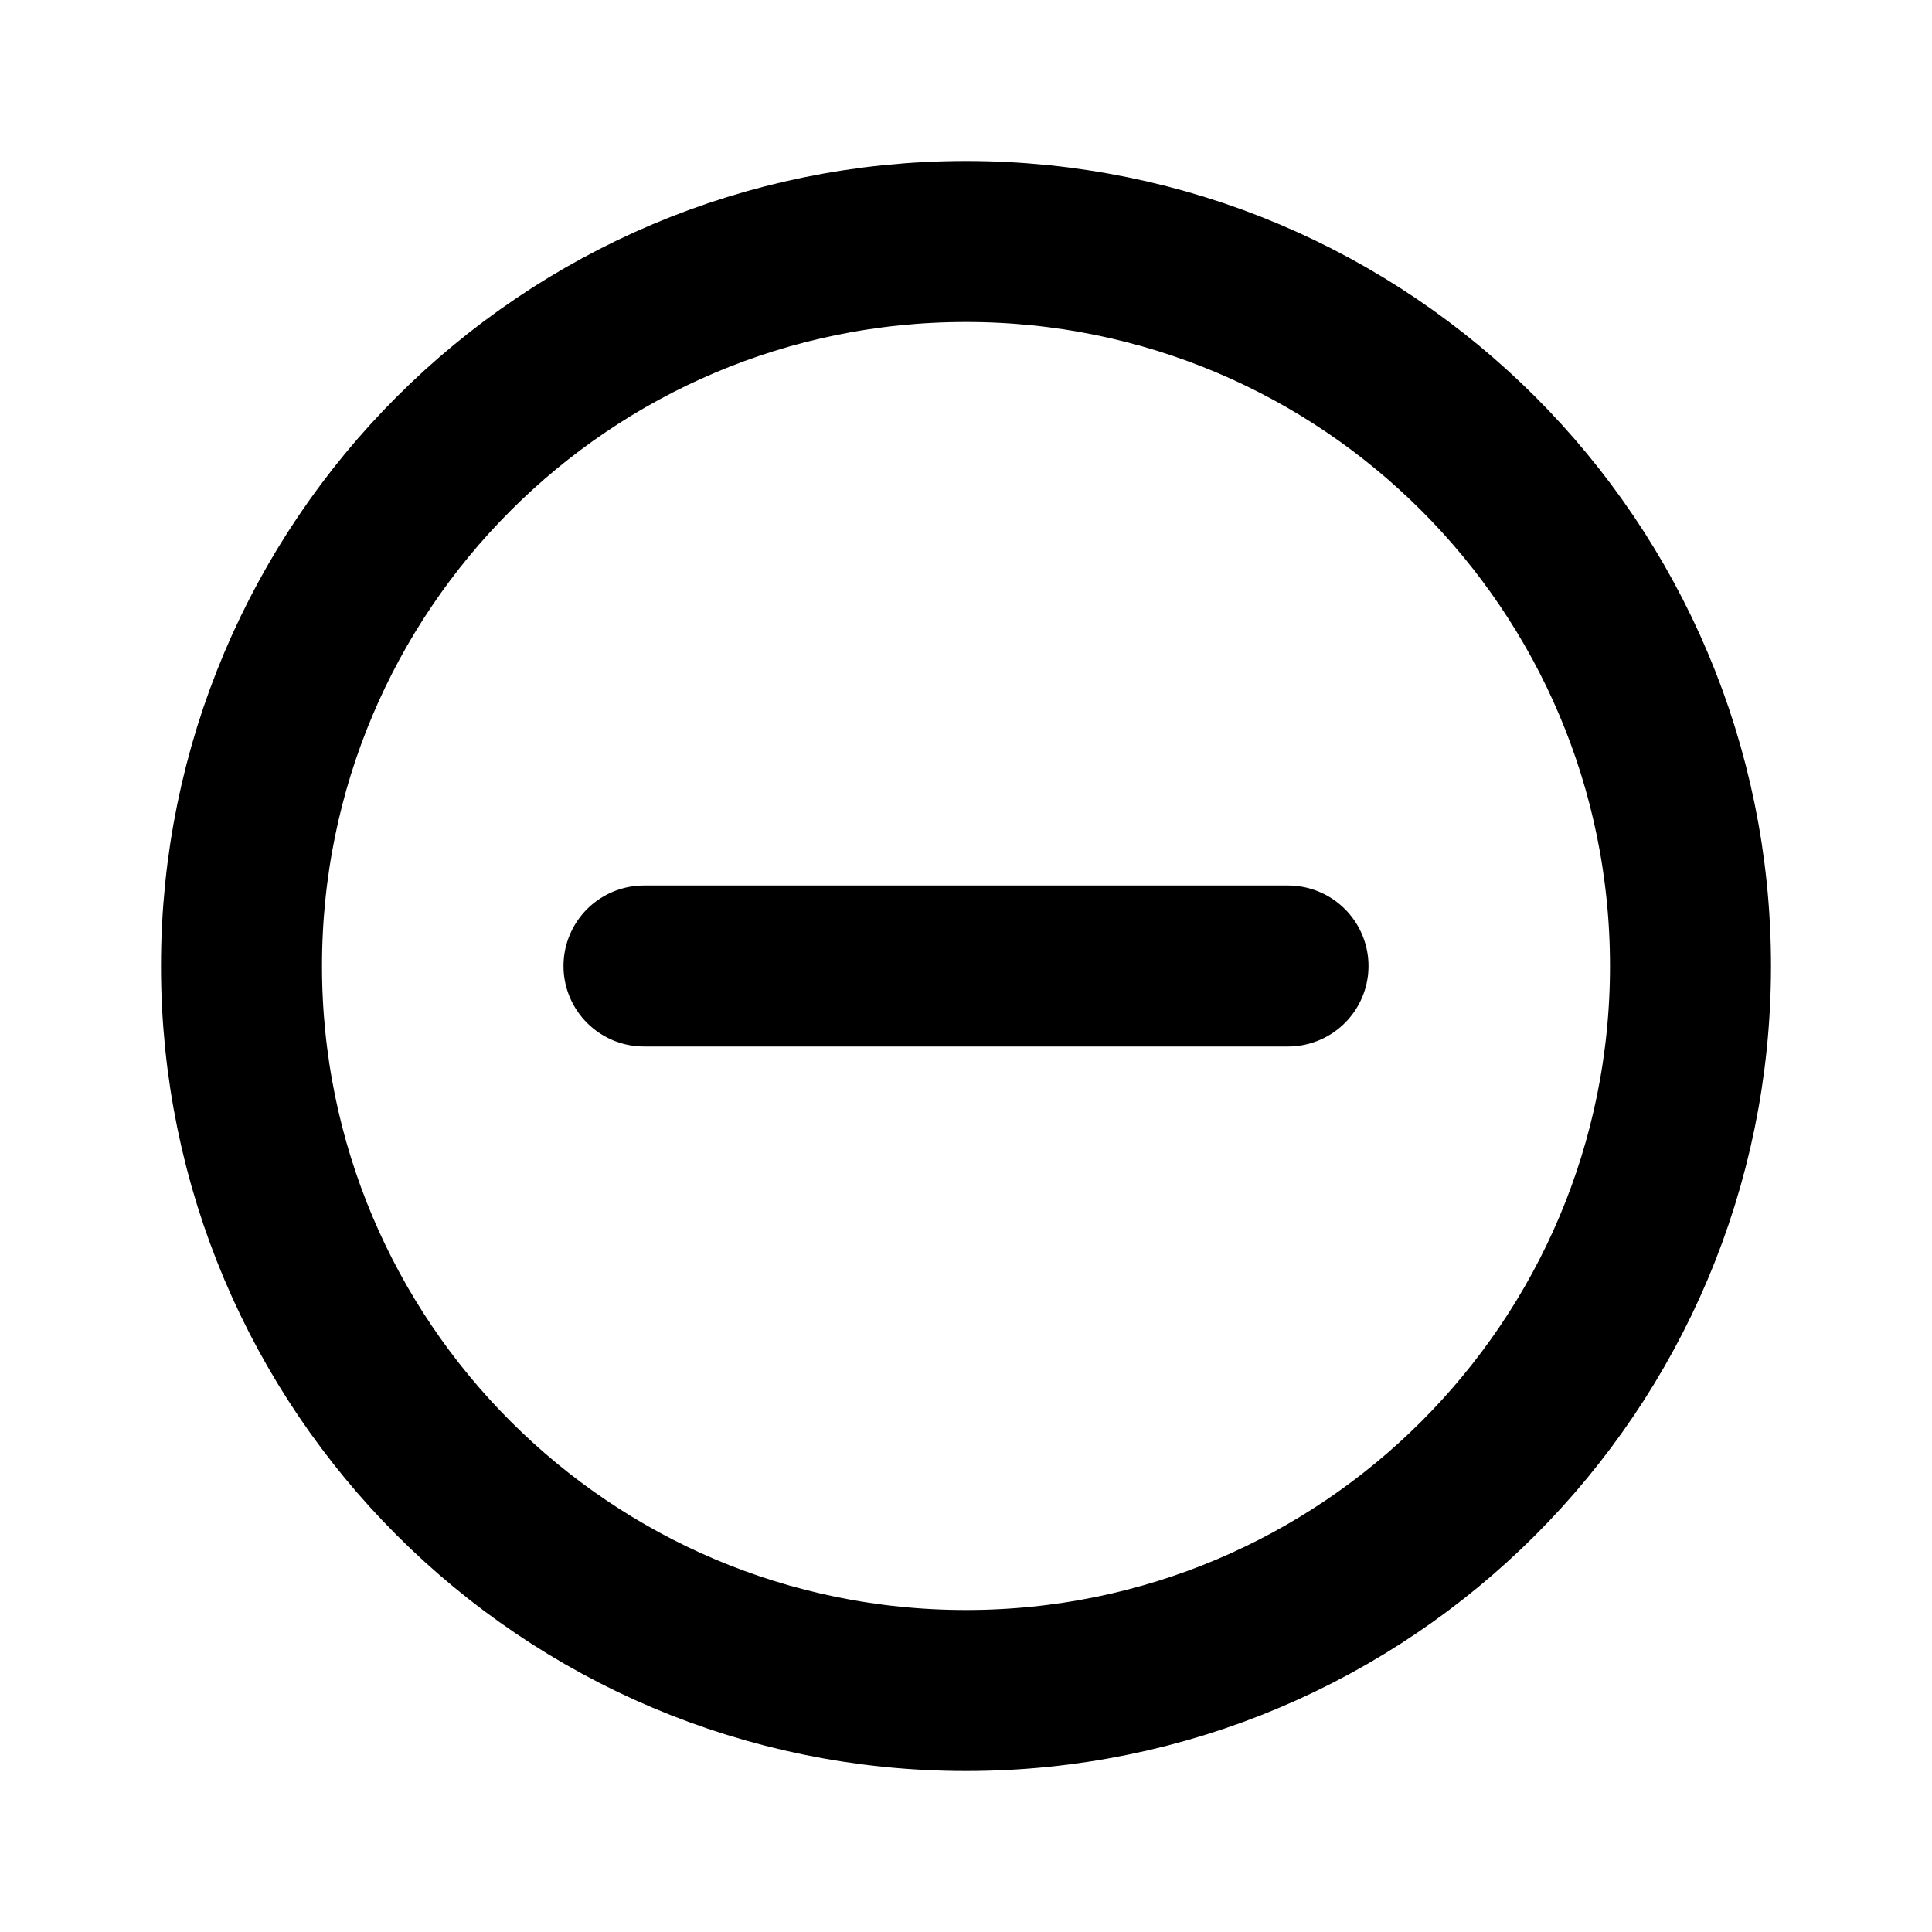
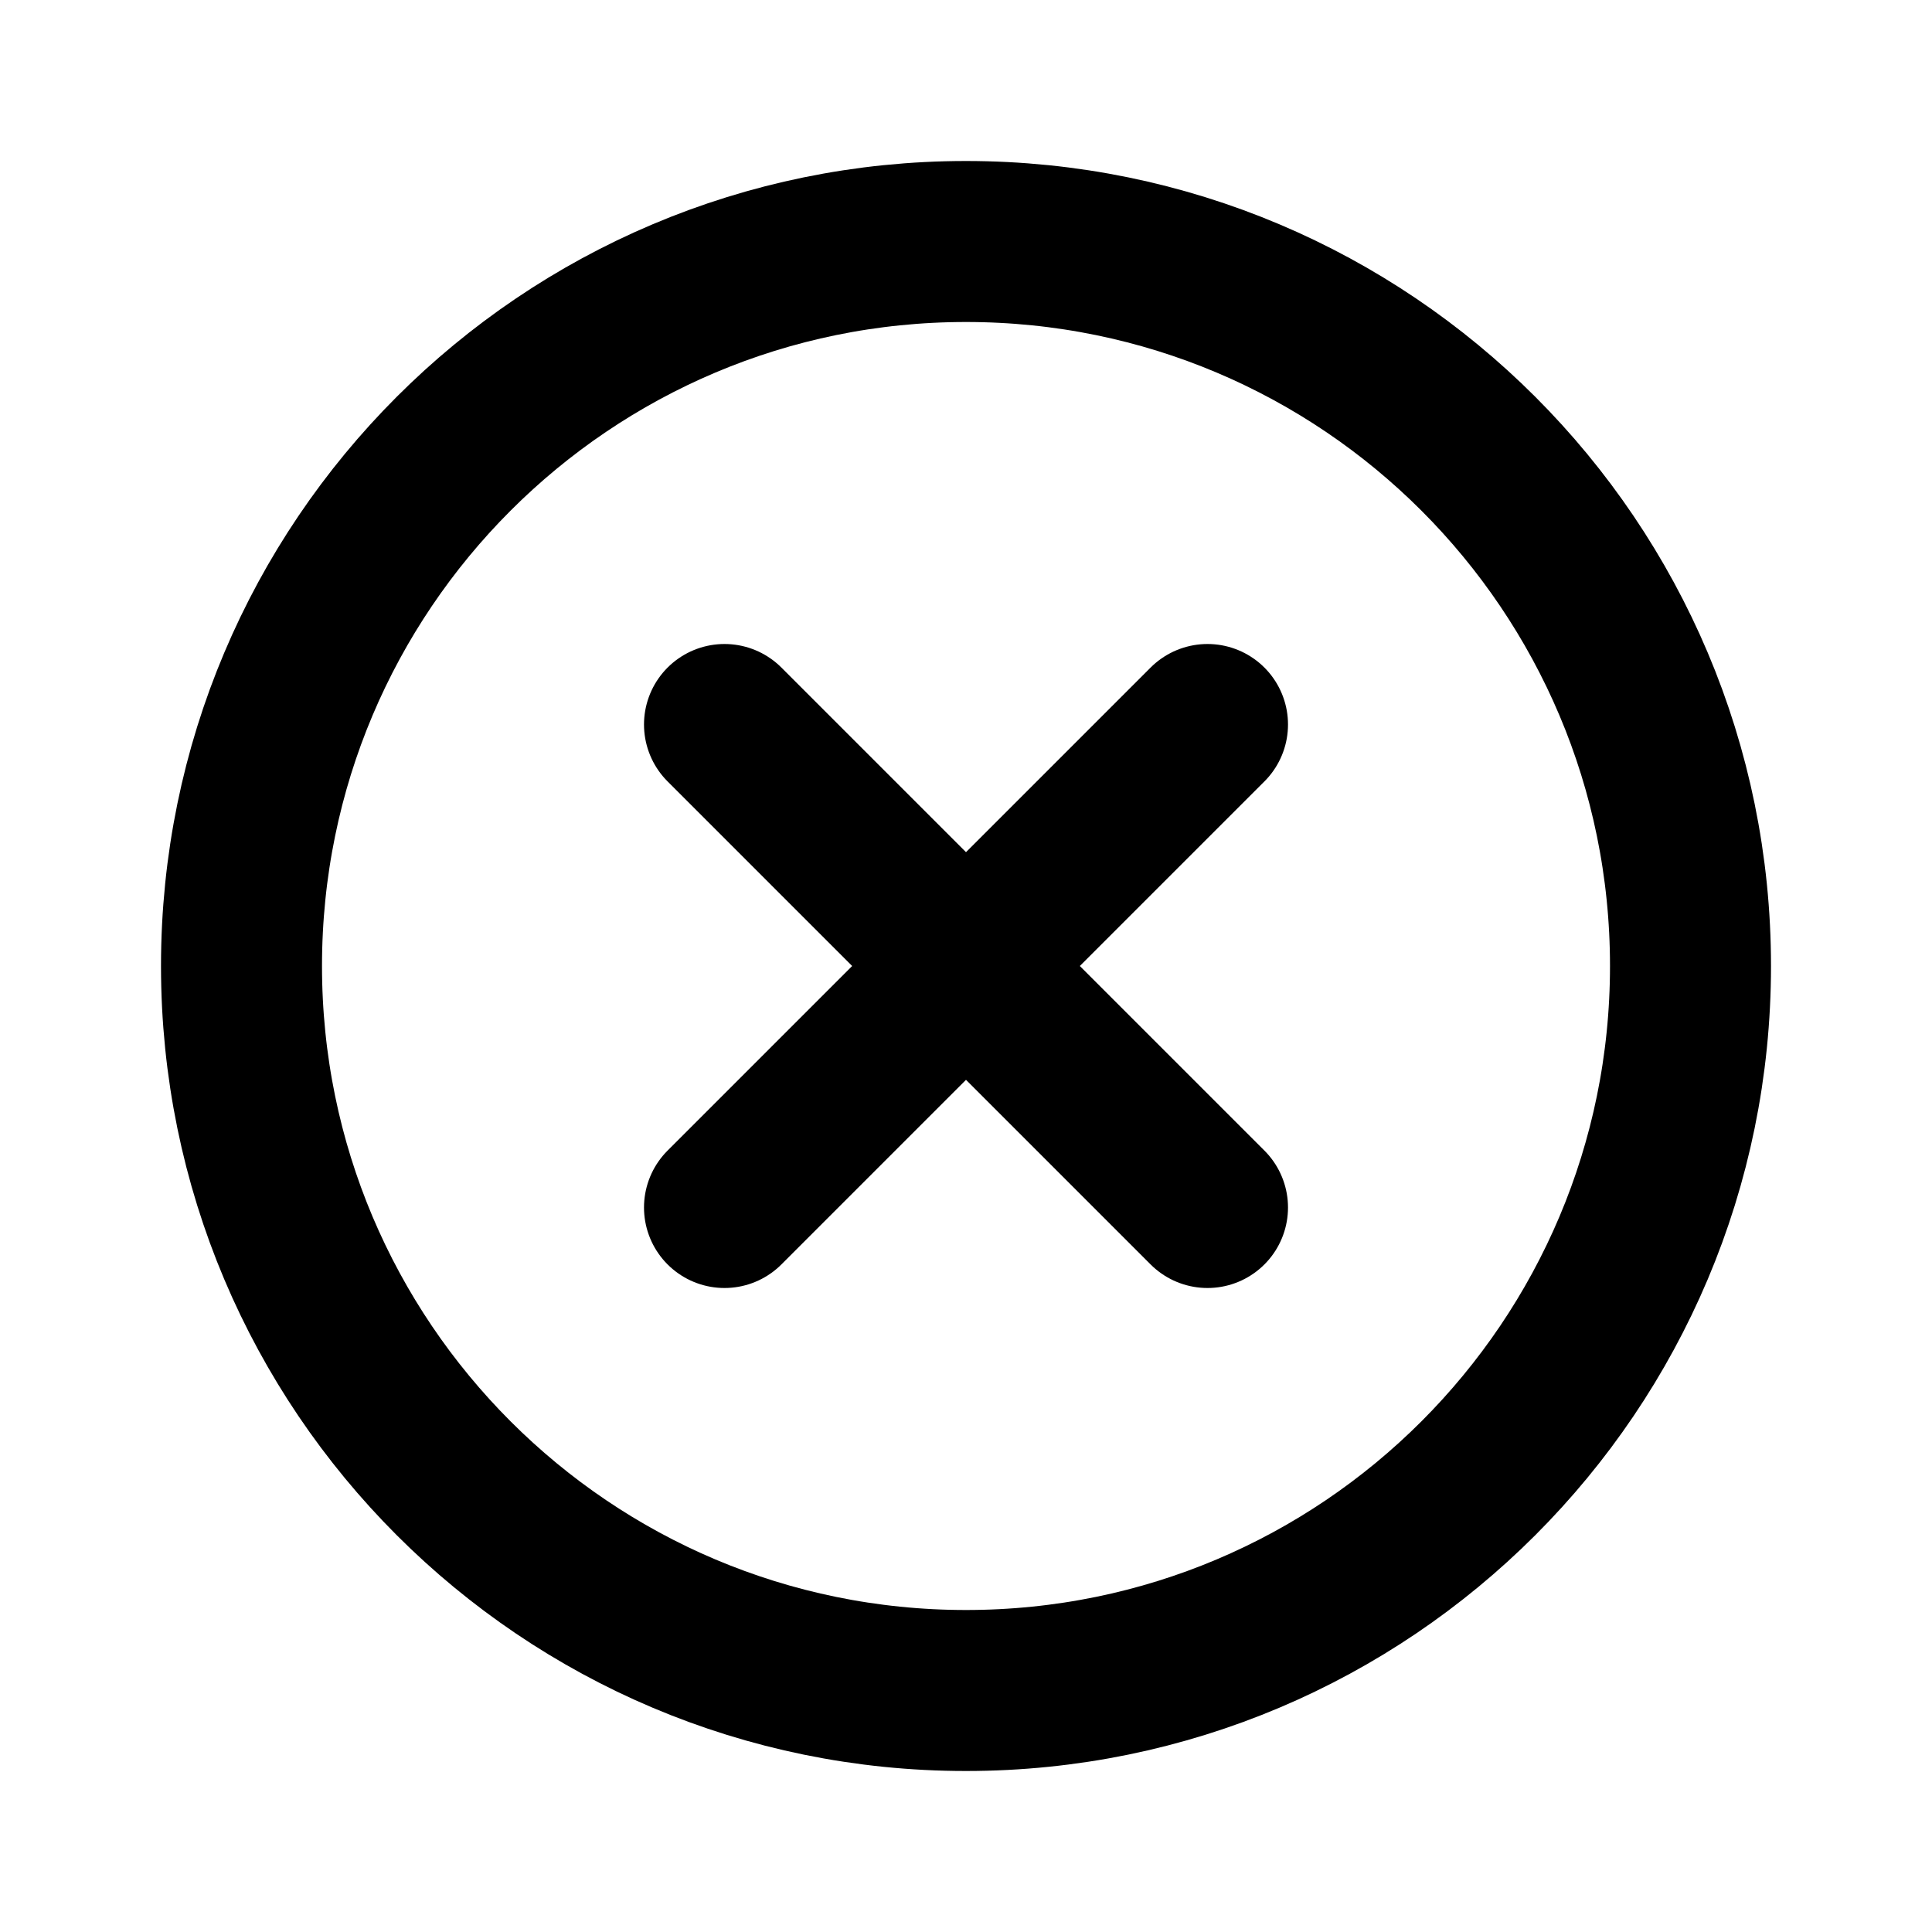
<svg xmlns="http://www.w3.org/2000/svg" width="800px" height="800px" viewBox="0 0 24 24" fill="none">
-   <g id="Edit / Remove_Minus_Circle">
-     <path id="Vector" d="M8 12H16M12 21C7.029 21 3 16.971 3 12C3 7.029 7.029 3 12 3C16.971 3 21 7.029 21 12C21 16.971 16.971 21 12 21Z" stroke="#000000" stroke-width="2" stroke-linecap="round" stroke-linejoin="round" />
+   <g id="Edit / Close_Circle">
+     <path id="Vector" d="M9 9L12 12M12 12L15 15M12 12L9 15M12 12L15 9M12 21C7.029 21 3 16.971 3 12C3 7.029 7.029 3 12 3C16.971 3 21 7.029 21 12C21 16.971 16.971 21 12 21Z" stroke="#000000" stroke-width="2" stroke-linecap="round" stroke-linejoin="round" />
  </g>
</svg>
